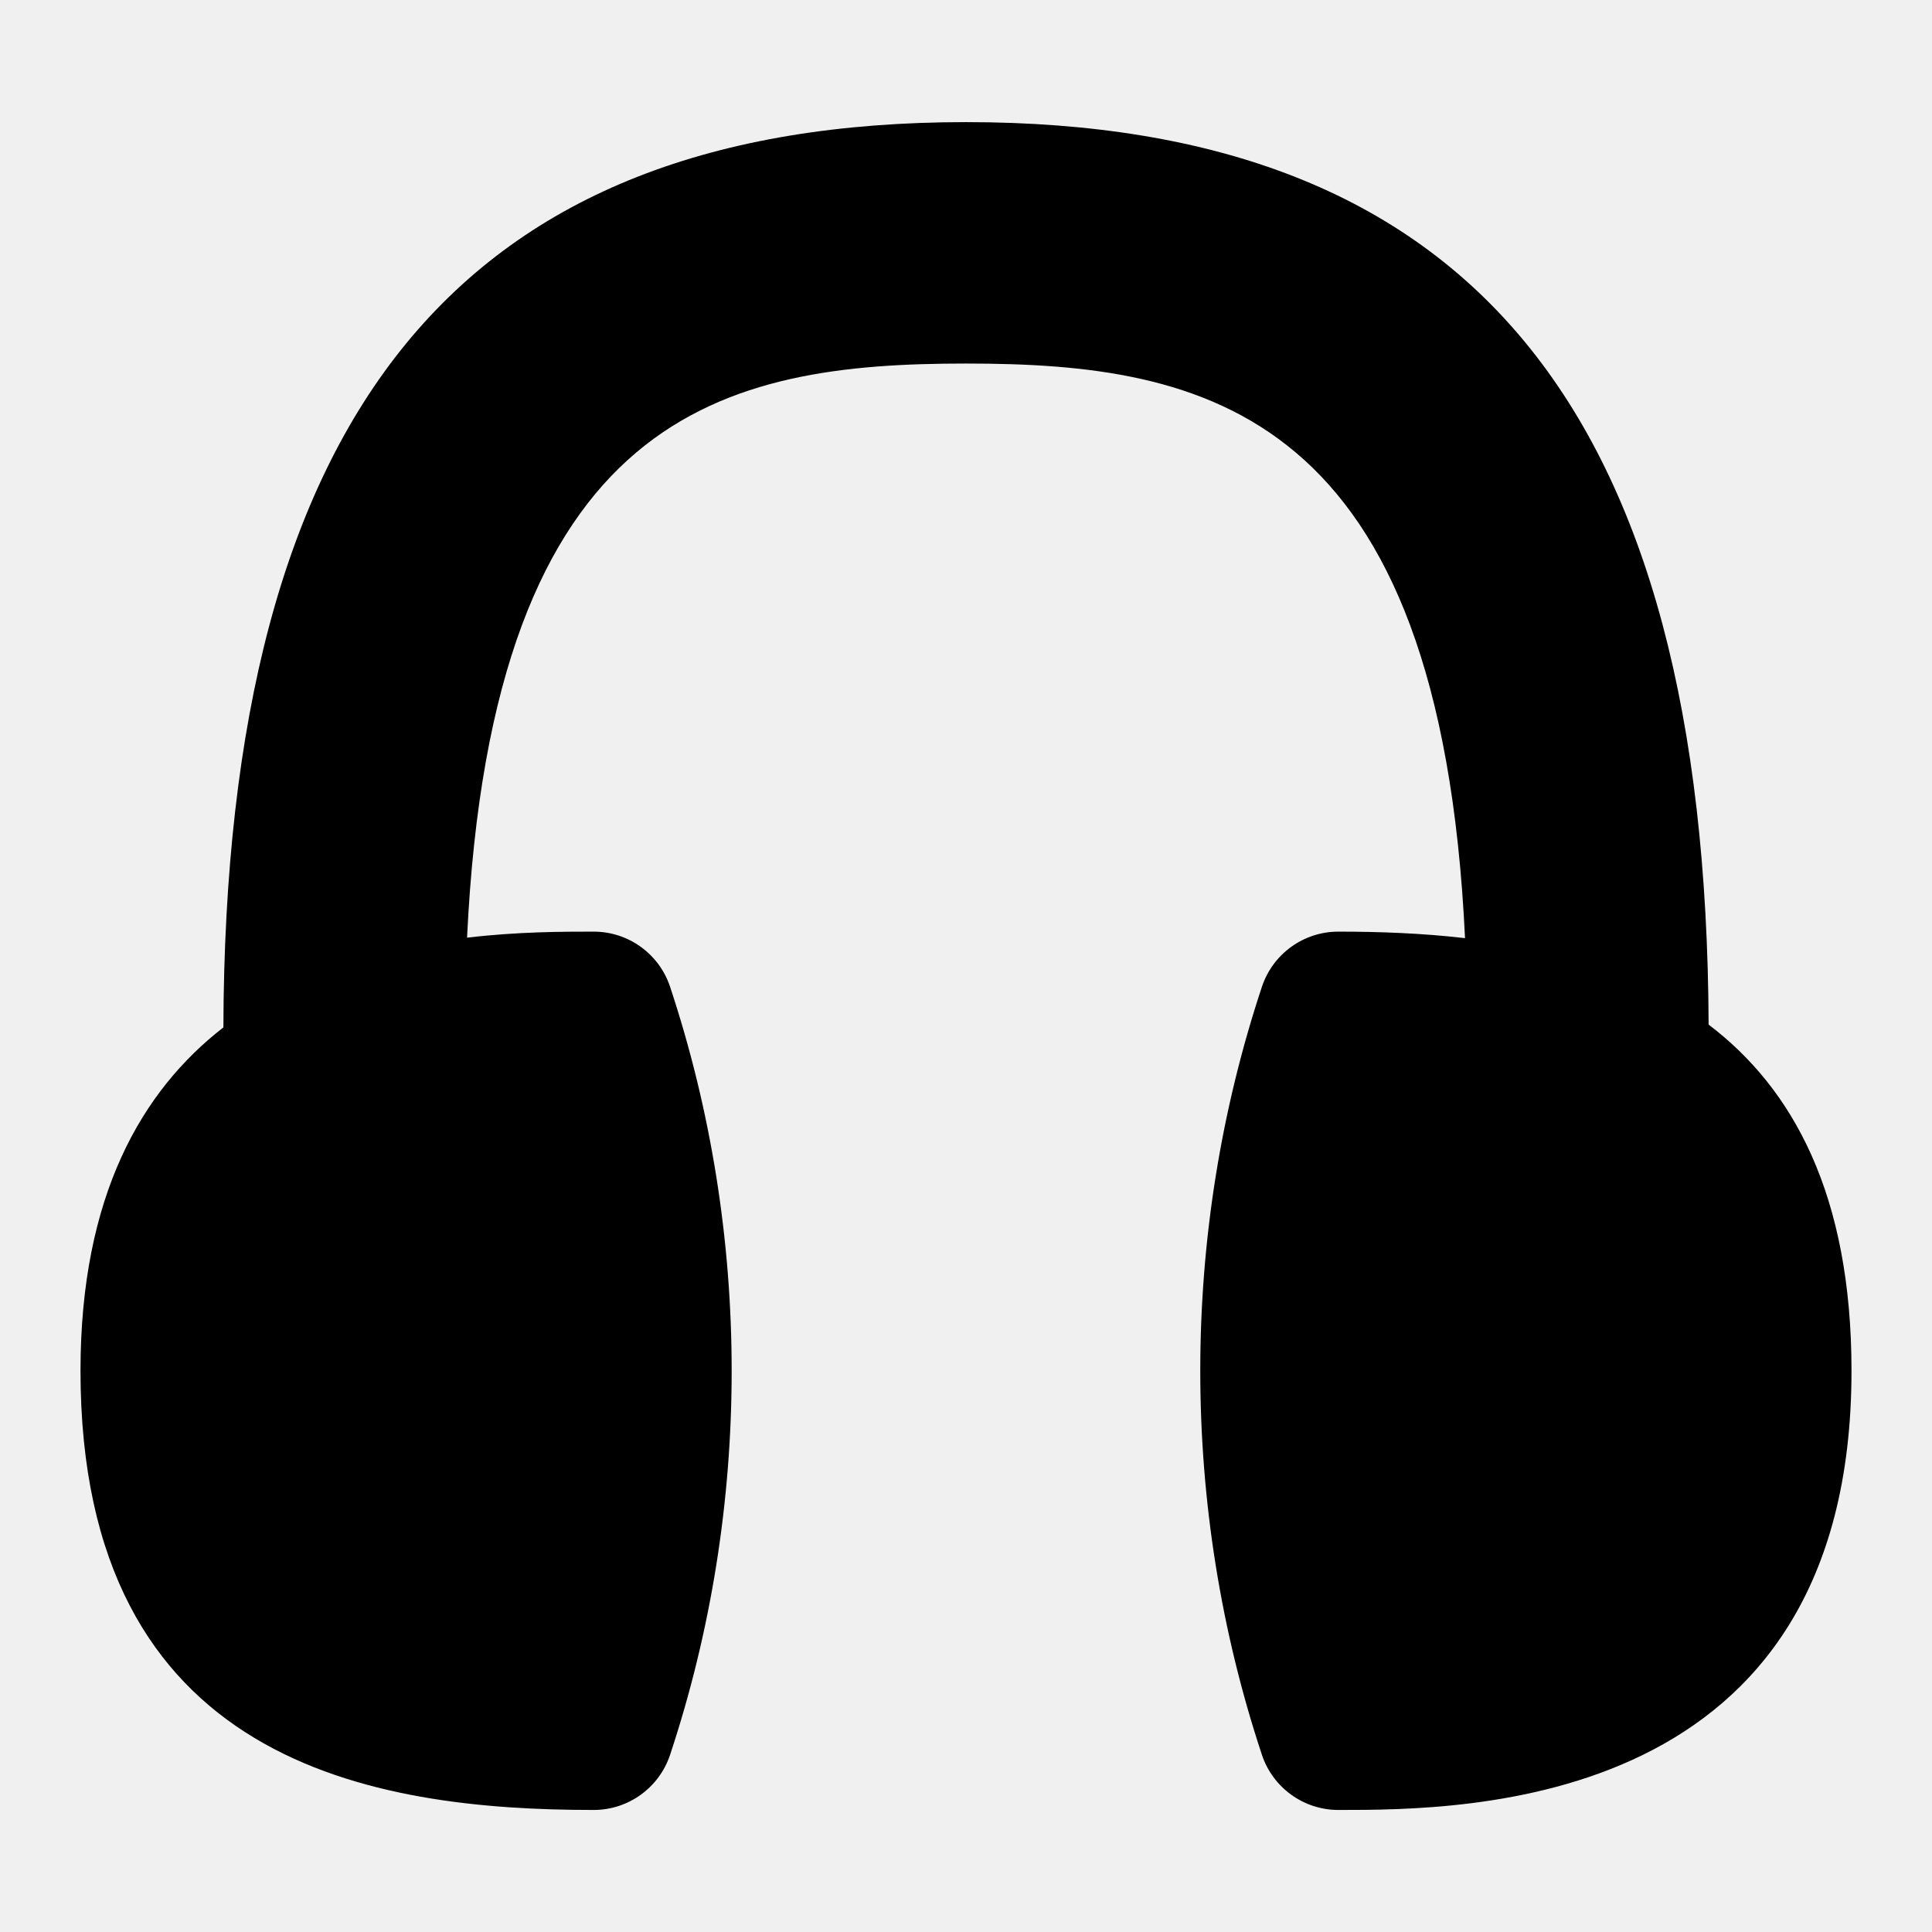
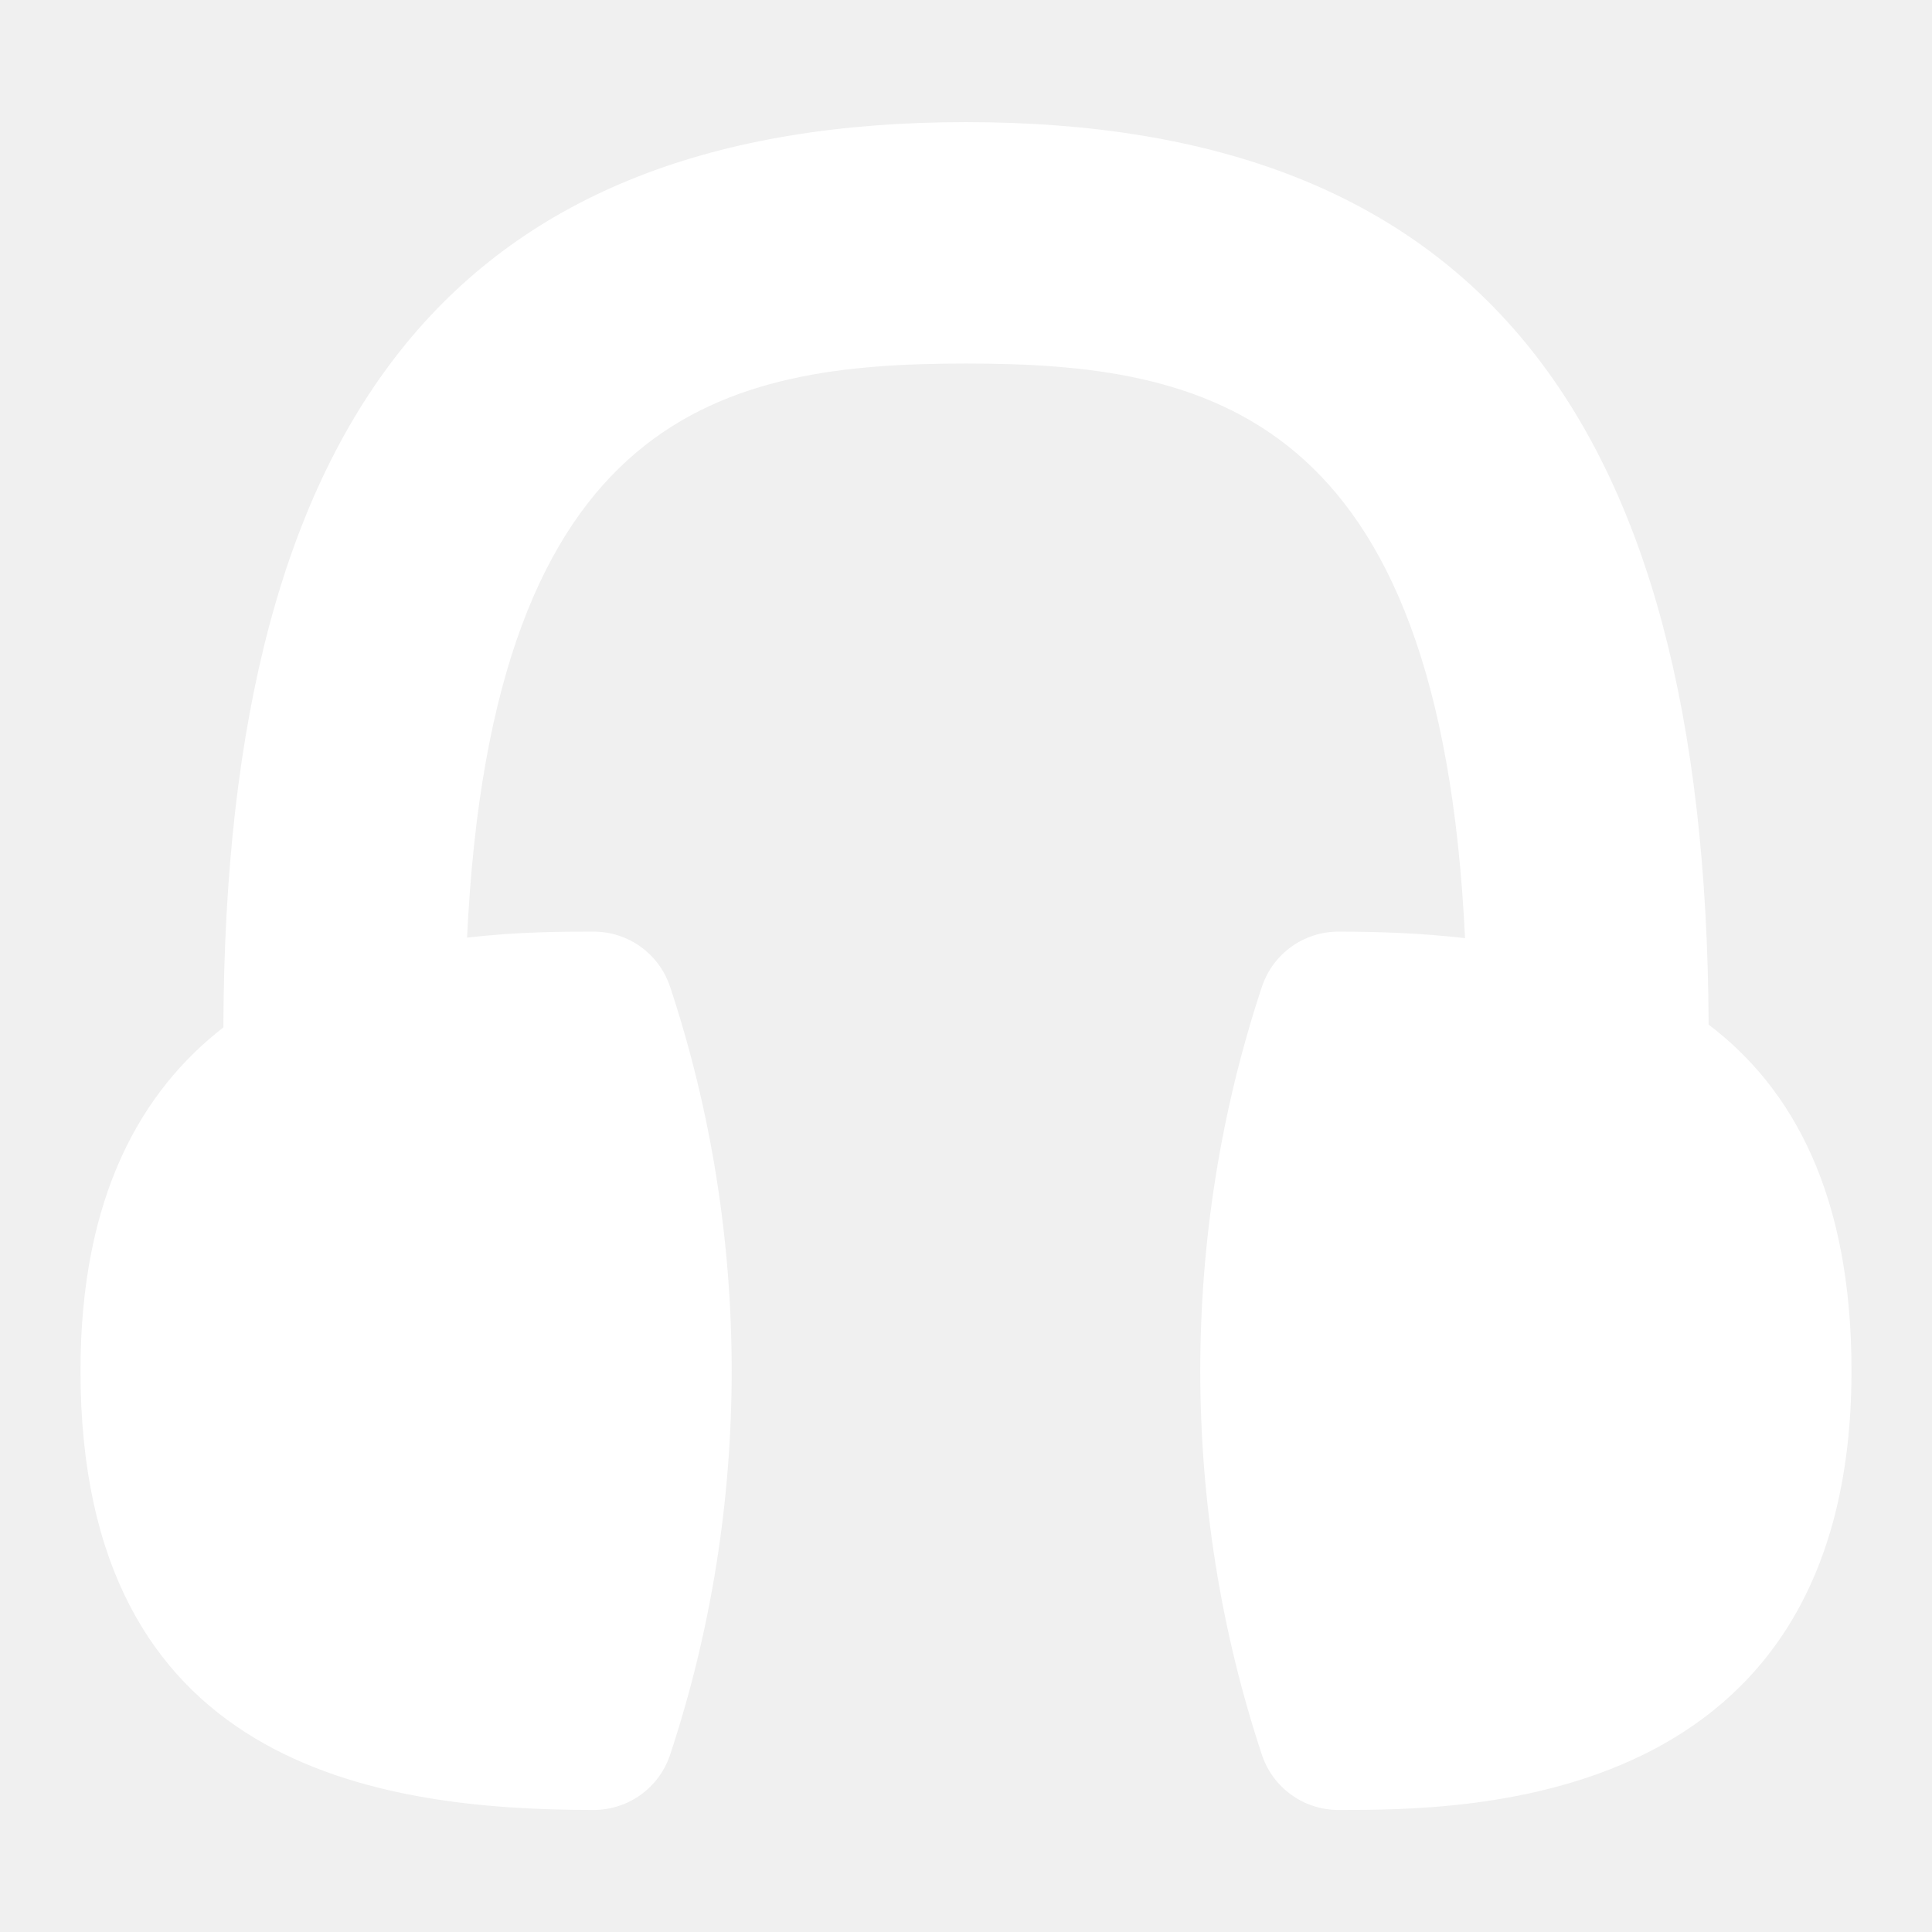
<svg xmlns="http://www.w3.org/2000/svg" id="Layer_1" data-name="Layer 1" viewBox="0 0 24 24">
-   <path d="M21.225,12.729c-.031-7.648-2.965-11.212-9.225-11.212S2.798,5.091,2.775,12.763c-1.015,.787-1.775,2.093-1.775,4.265,0,4.89,3.638,5.456,6.375,5.456,.431,0,.813-.276,.949-.685,1.02-3.076,1.02-6.464,0-9.541-.136-.409-.518-.685-.949-.685-.377,0-.938,0-1.573,.075,.311-6.557,3.221-7.132,6.198-7.132s5.889,.575,6.199,7.138c-.536-.062-1.07-.081-1.574-.081-.431,0-.813,.276-.949,.685-1.021,3.076-1.021,6.464,0,9.541,.136,.409,.519,.685,.949,.685,1.577,0,6.375,0,6.375-5.456,0-2.185-.727-3.506-1.775-4.3Z" />
+   <path d="M21.225,12.729c-.031-7.648-2.965-11.212-9.225-11.212S2.798,5.091,2.775,12.763c-1.015,.787-1.775,2.093-1.775,4.265,0,4.89,3.638,5.456,6.375,5.456,.431,0,.813-.276,.949-.685,1.02-3.076,1.02-6.464,0-9.541-.136-.409-.518-.685-.949-.685-.377,0-.938,0-1.573,.075,.311-6.557,3.221-7.132,6.198-7.132s5.889,.575,6.199,7.138c-.536-.062-1.07-.081-1.574-.081-.431,0-.813,.276-.949,.685-1.021,3.076-1.021,6.464,0,9.541,.136,.409,.519,.685,.949,.685,1.577,0,6.375,0,6.375-5.456,0-2.185-.727-3.506-1.775-4.3Z" fill="white" />
</svg>
